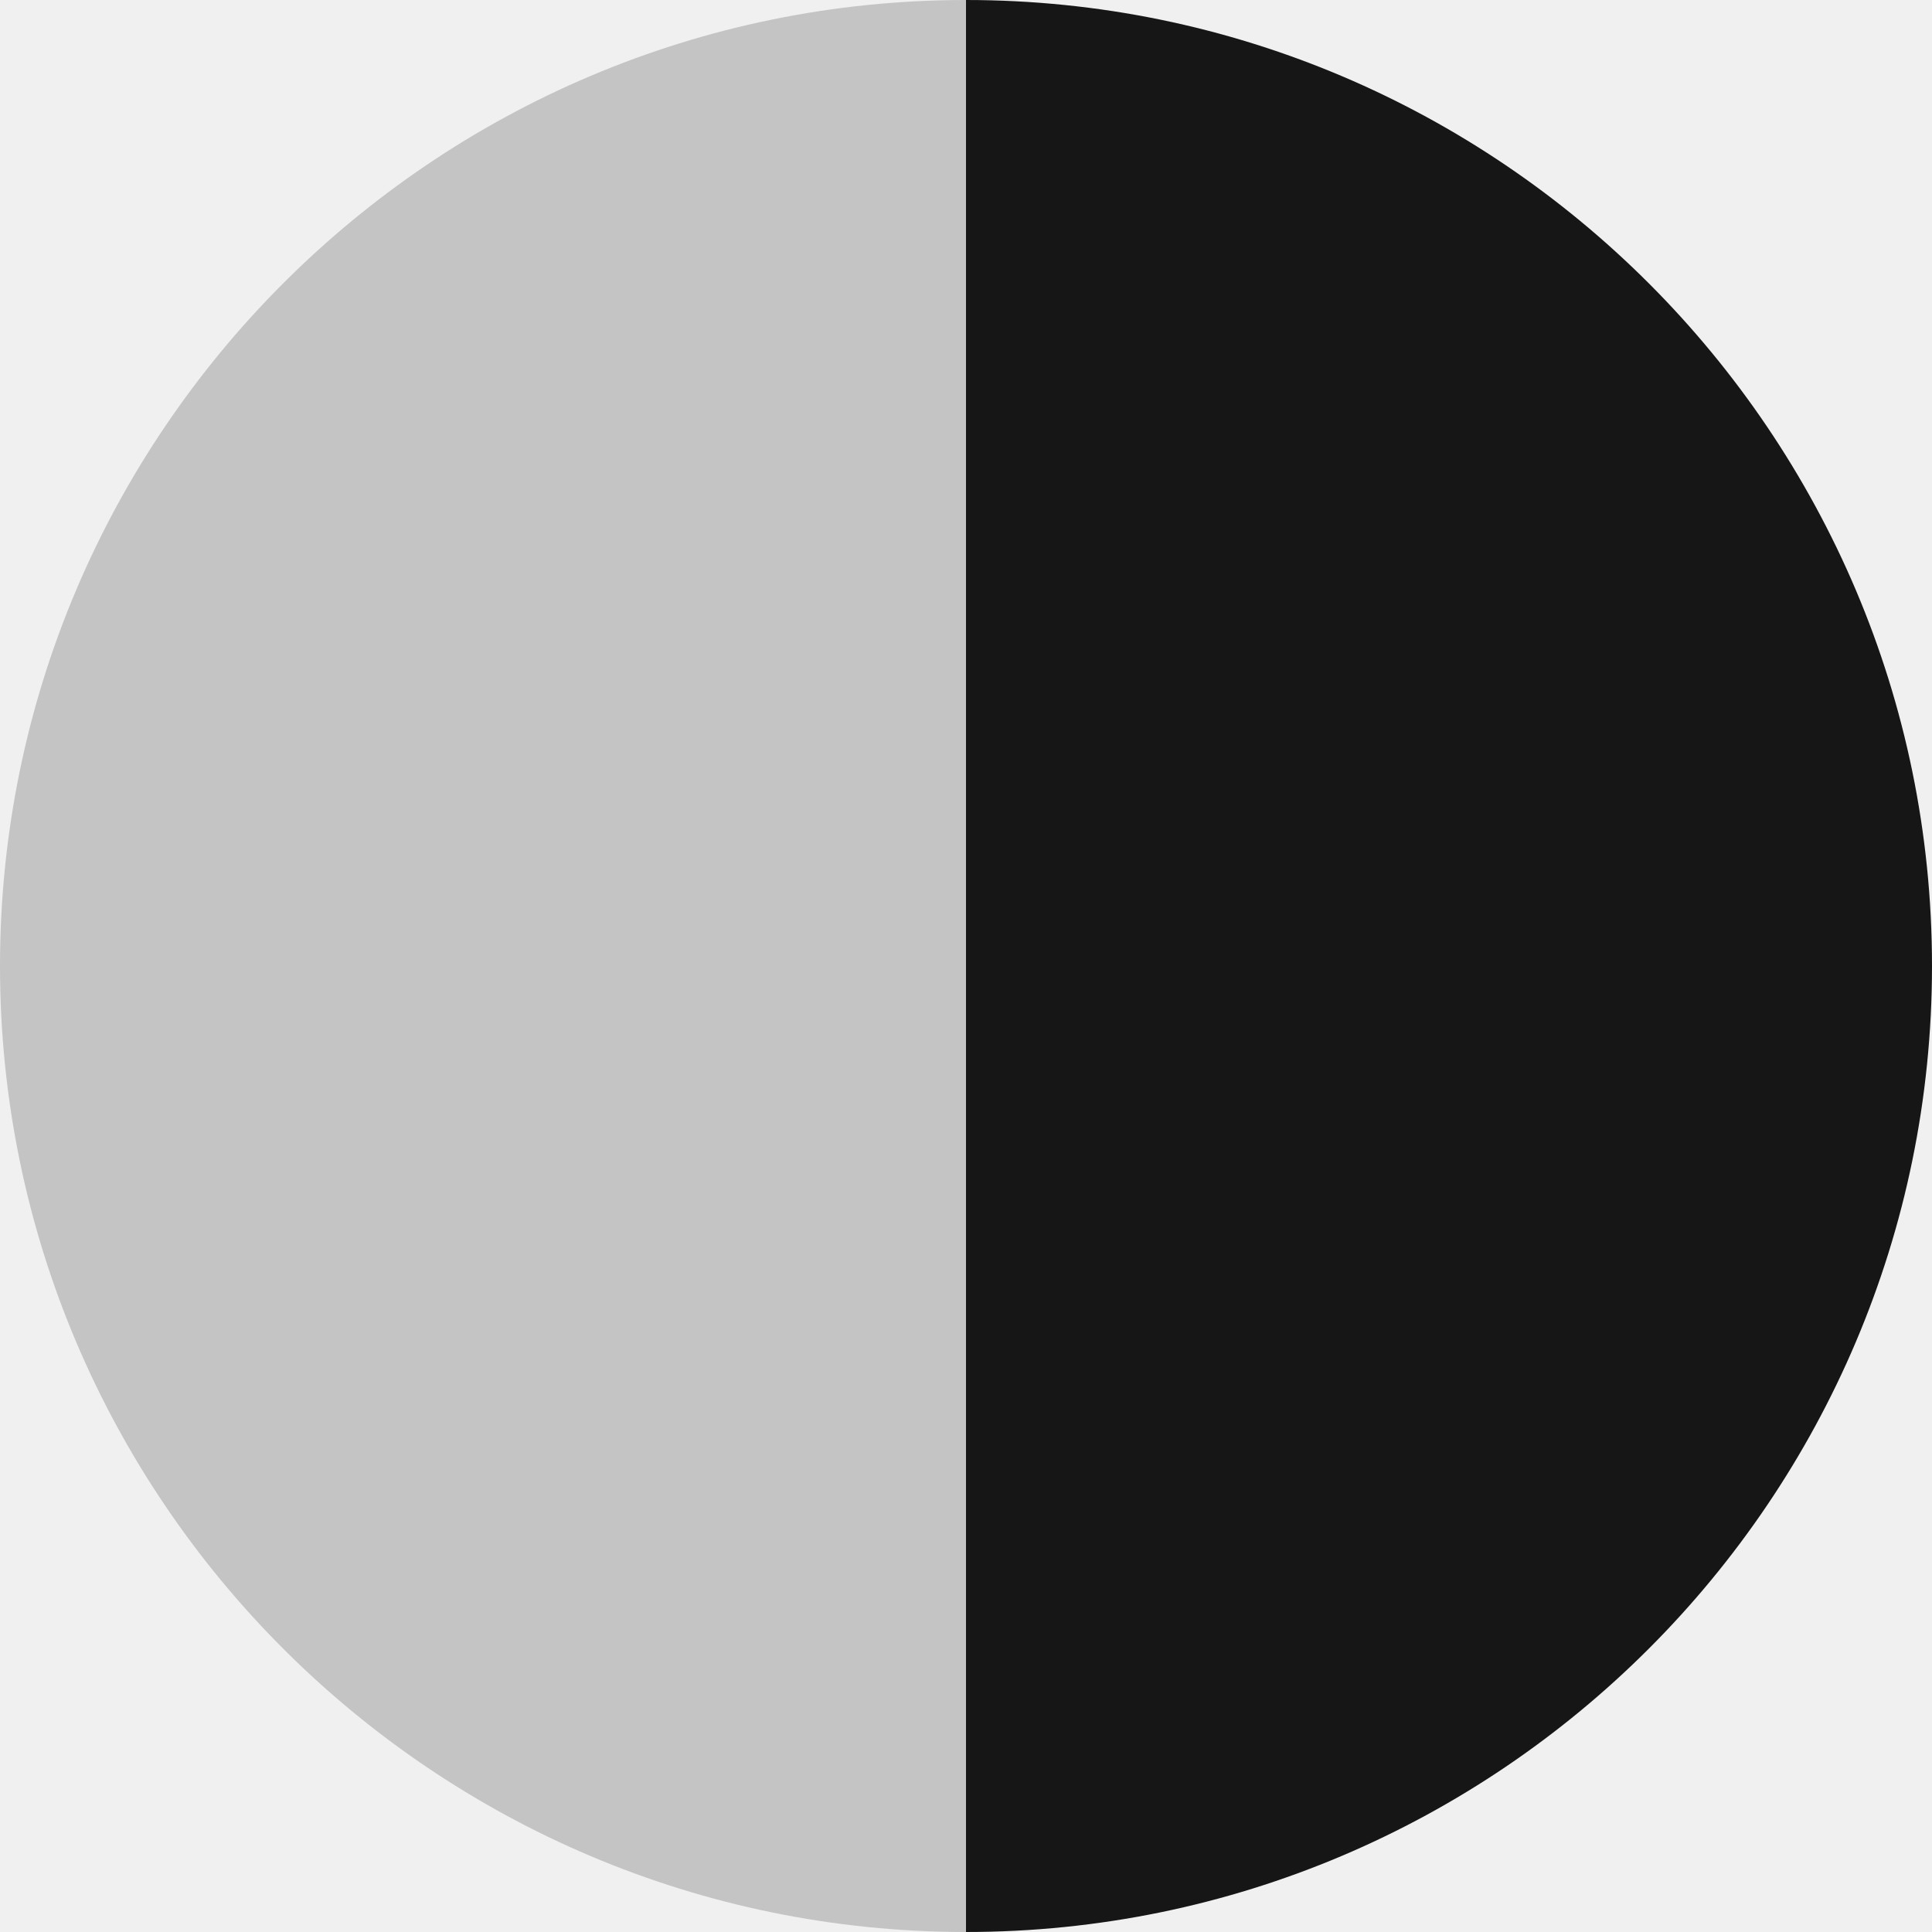
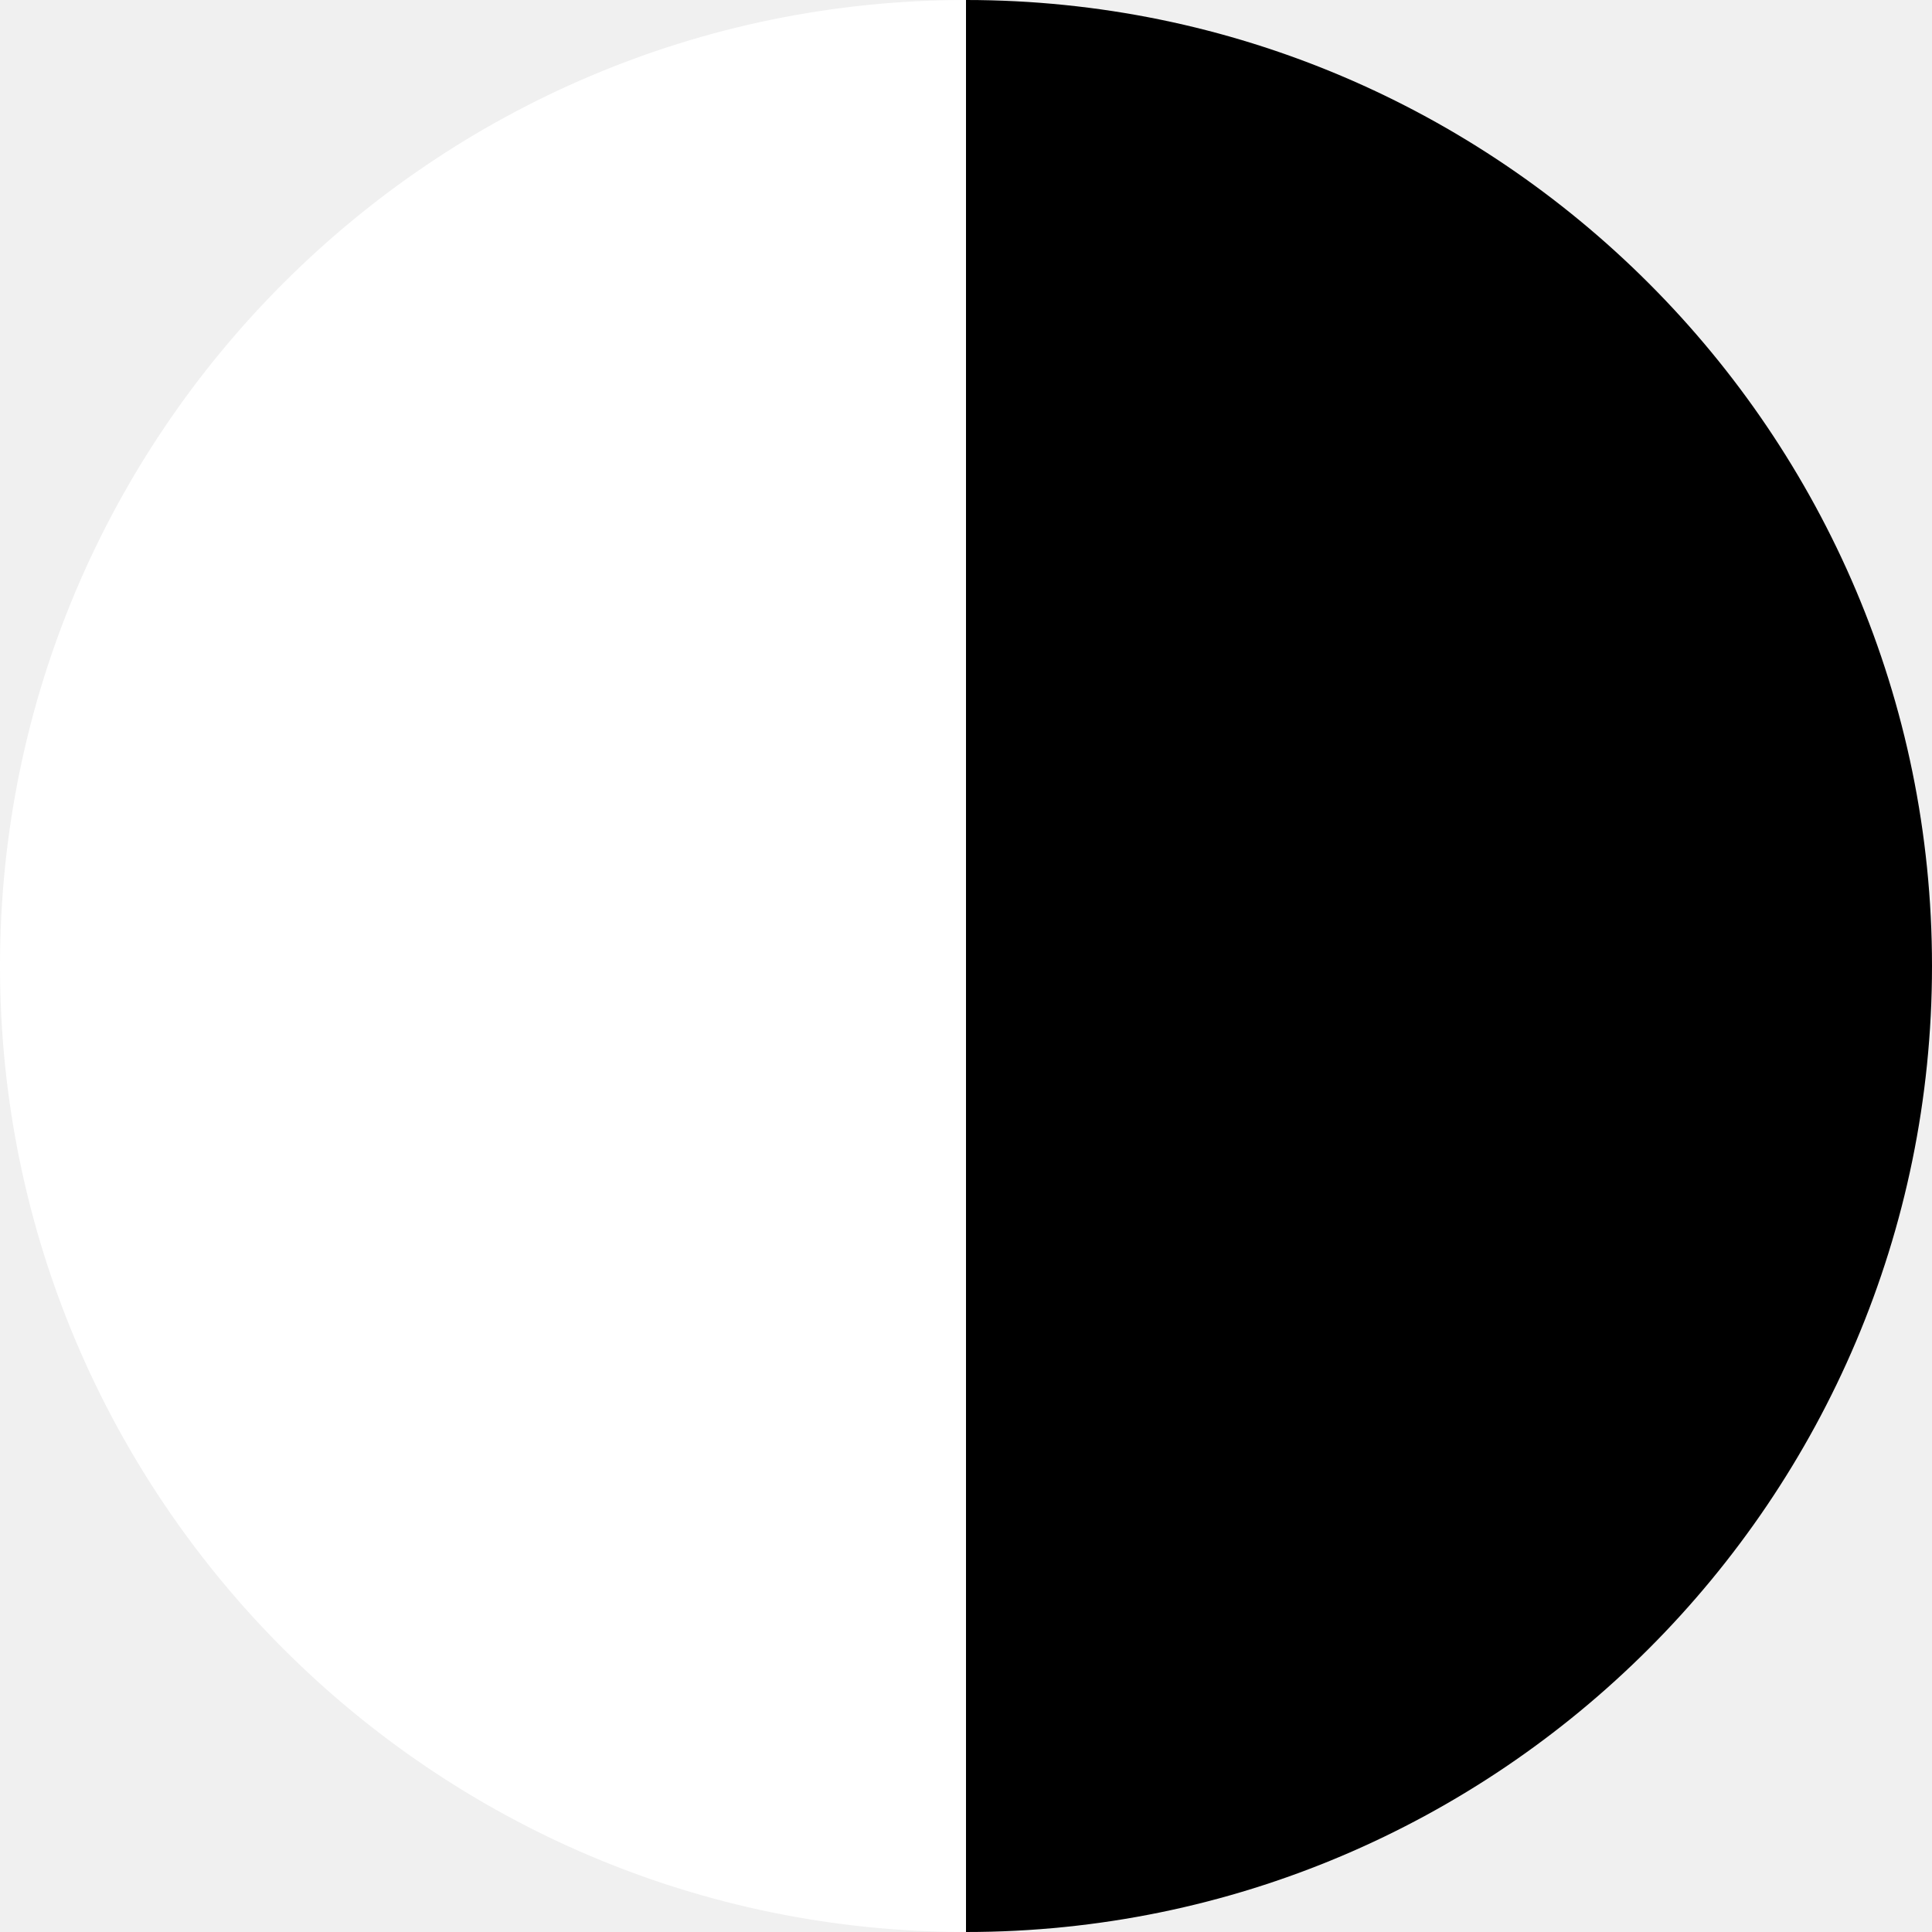
<svg xmlns="http://www.w3.org/2000/svg" version="1.1" id="Layer_1" x="0px" y="0px" viewBox="0 0 495 495" style="enable-background:new 0 0 495 495;" xml:space="preserve">
  <g>
-     <path style="fill:#161616;" d="M247.5,0v495C383.972,495,495,383.972,495,247.5S383.972,0,247.5,0z" />
-     <path style="fill:#c4c4c4;" d="M0,247.5C0,383.972,111.028,495,247.5,495V0C111.028,0,0,111.028,0,247.5z" />
+     <path style="fill:#000000;" d="M247.5,0v495C383.972,495,495,383.972,495,247.5S383.972,0,247.5,0z" />
+     <path style="fill:#ffffff;" d="M0,247.5C0,383.972,111.028,495,247.5,495V0C111.028,0,0,111.028,0,247.5z" />
  </g>
</svg>
